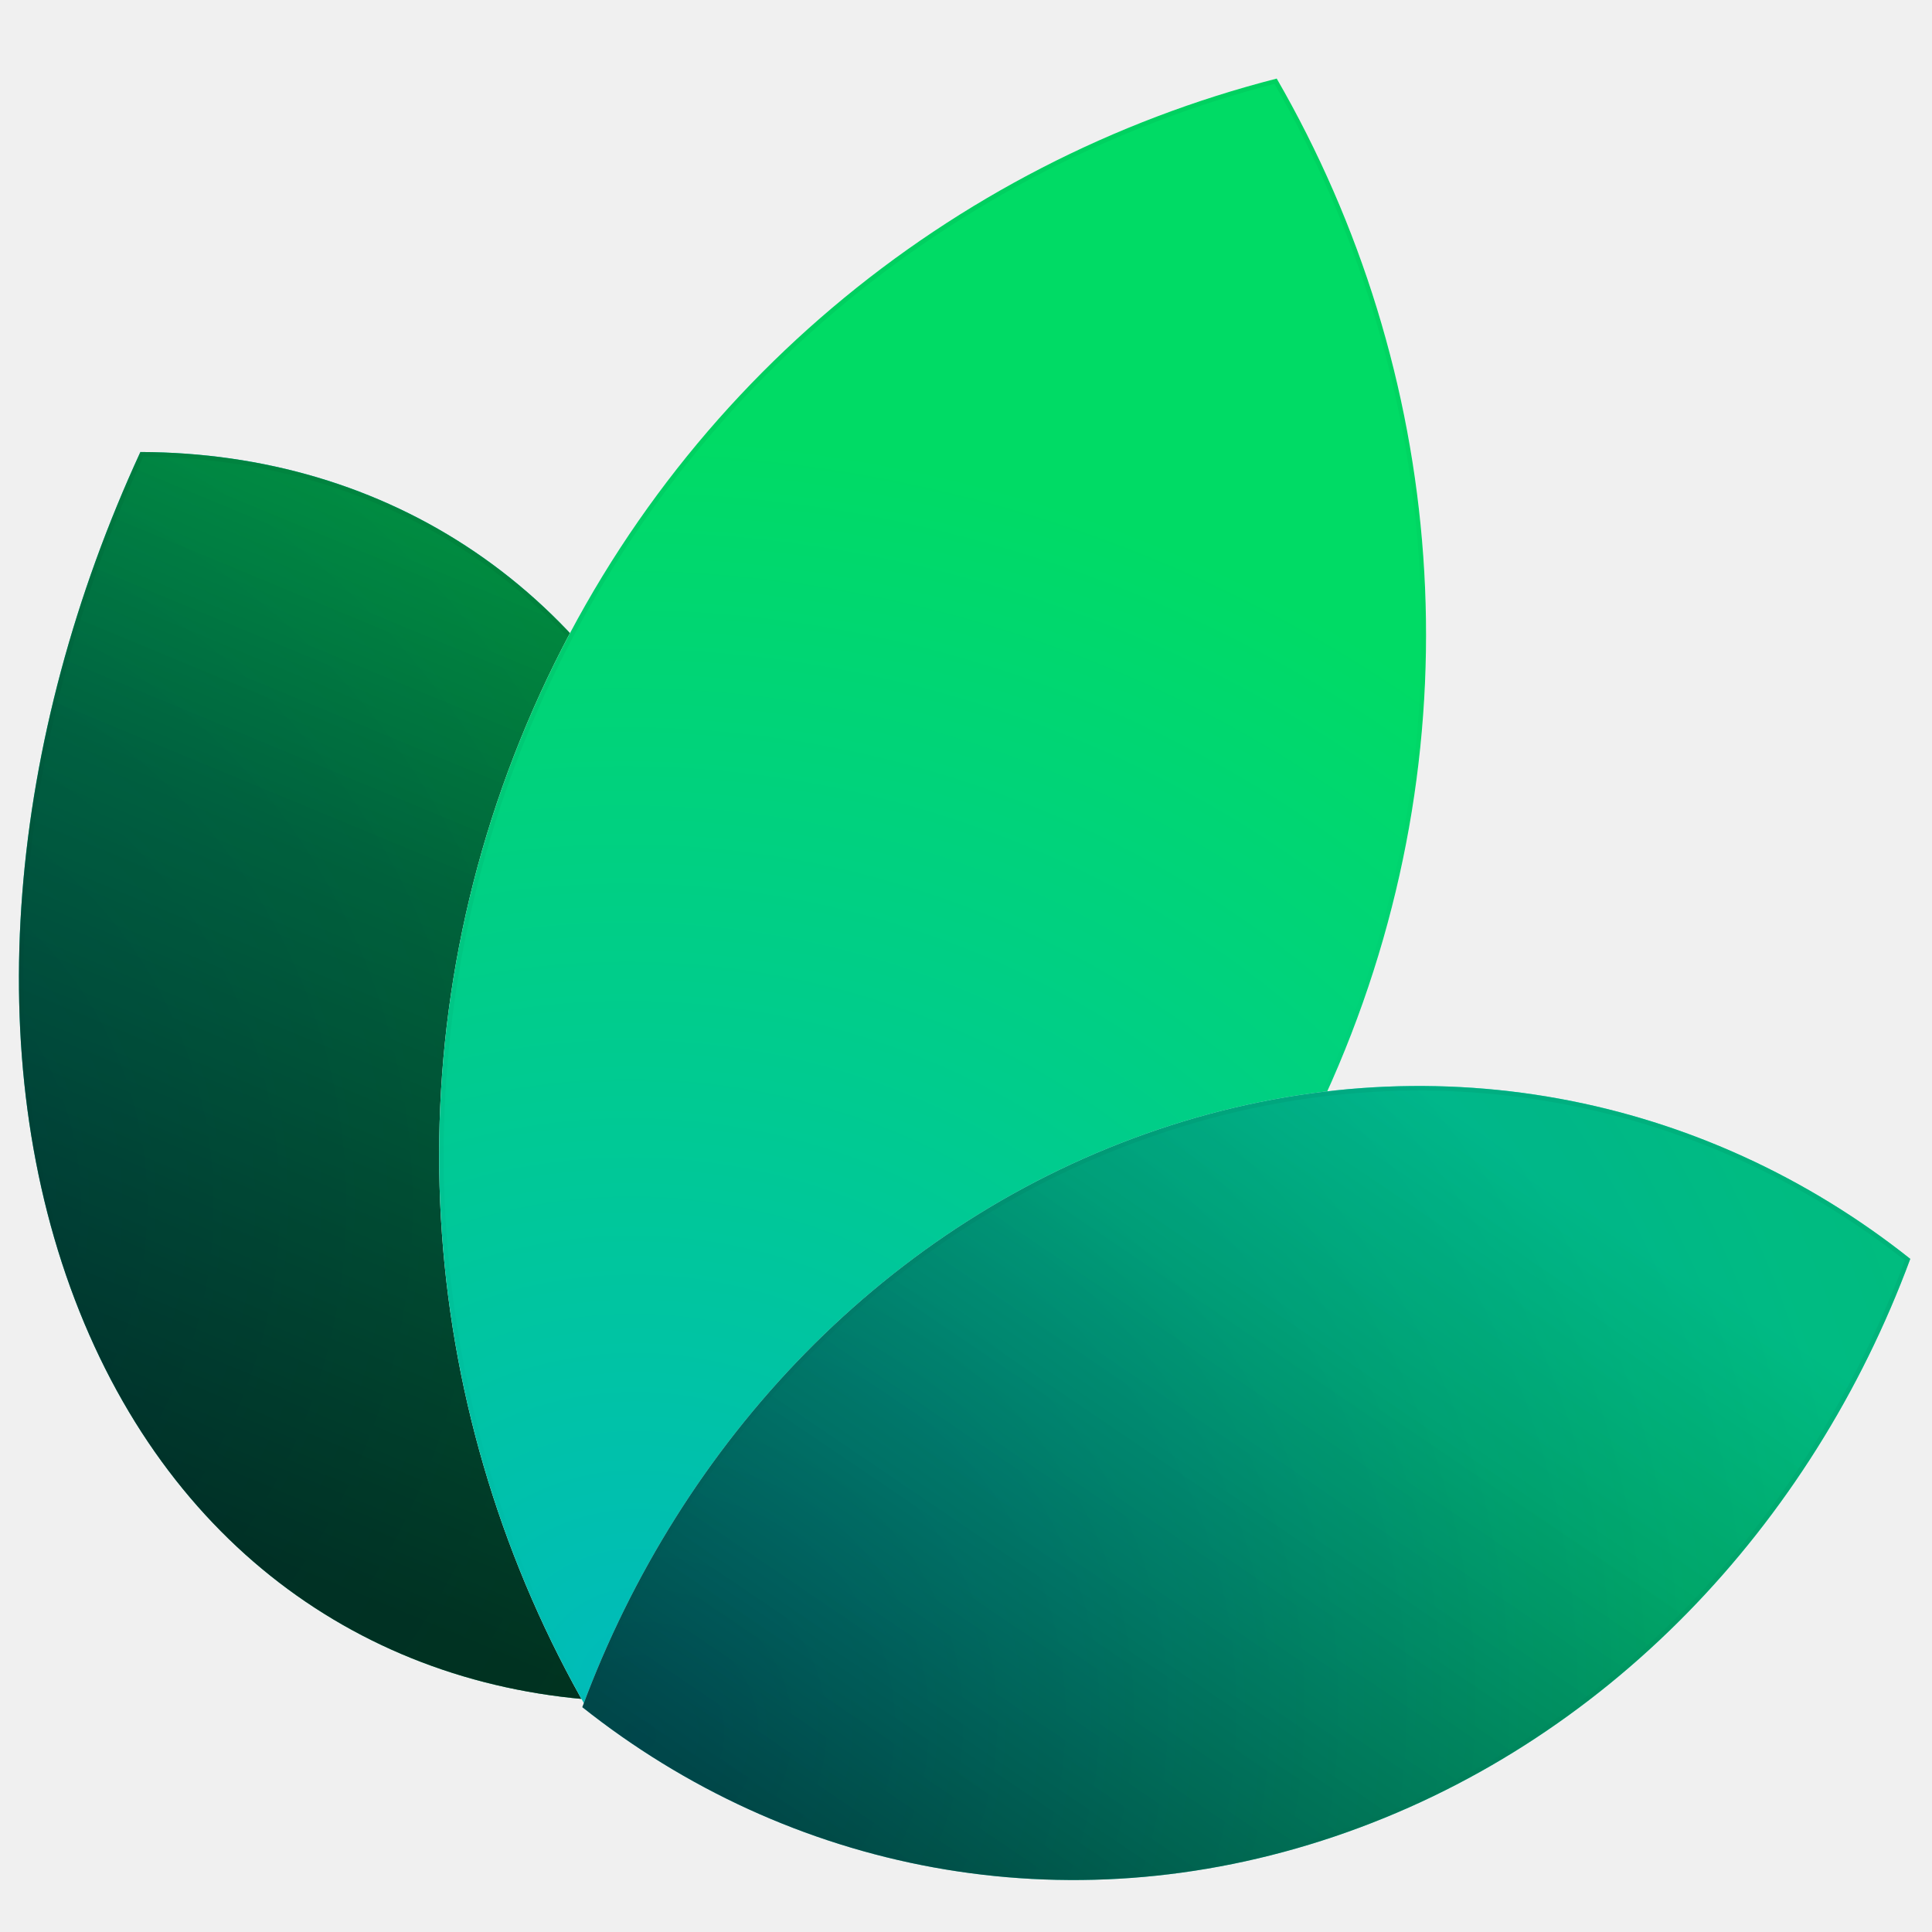
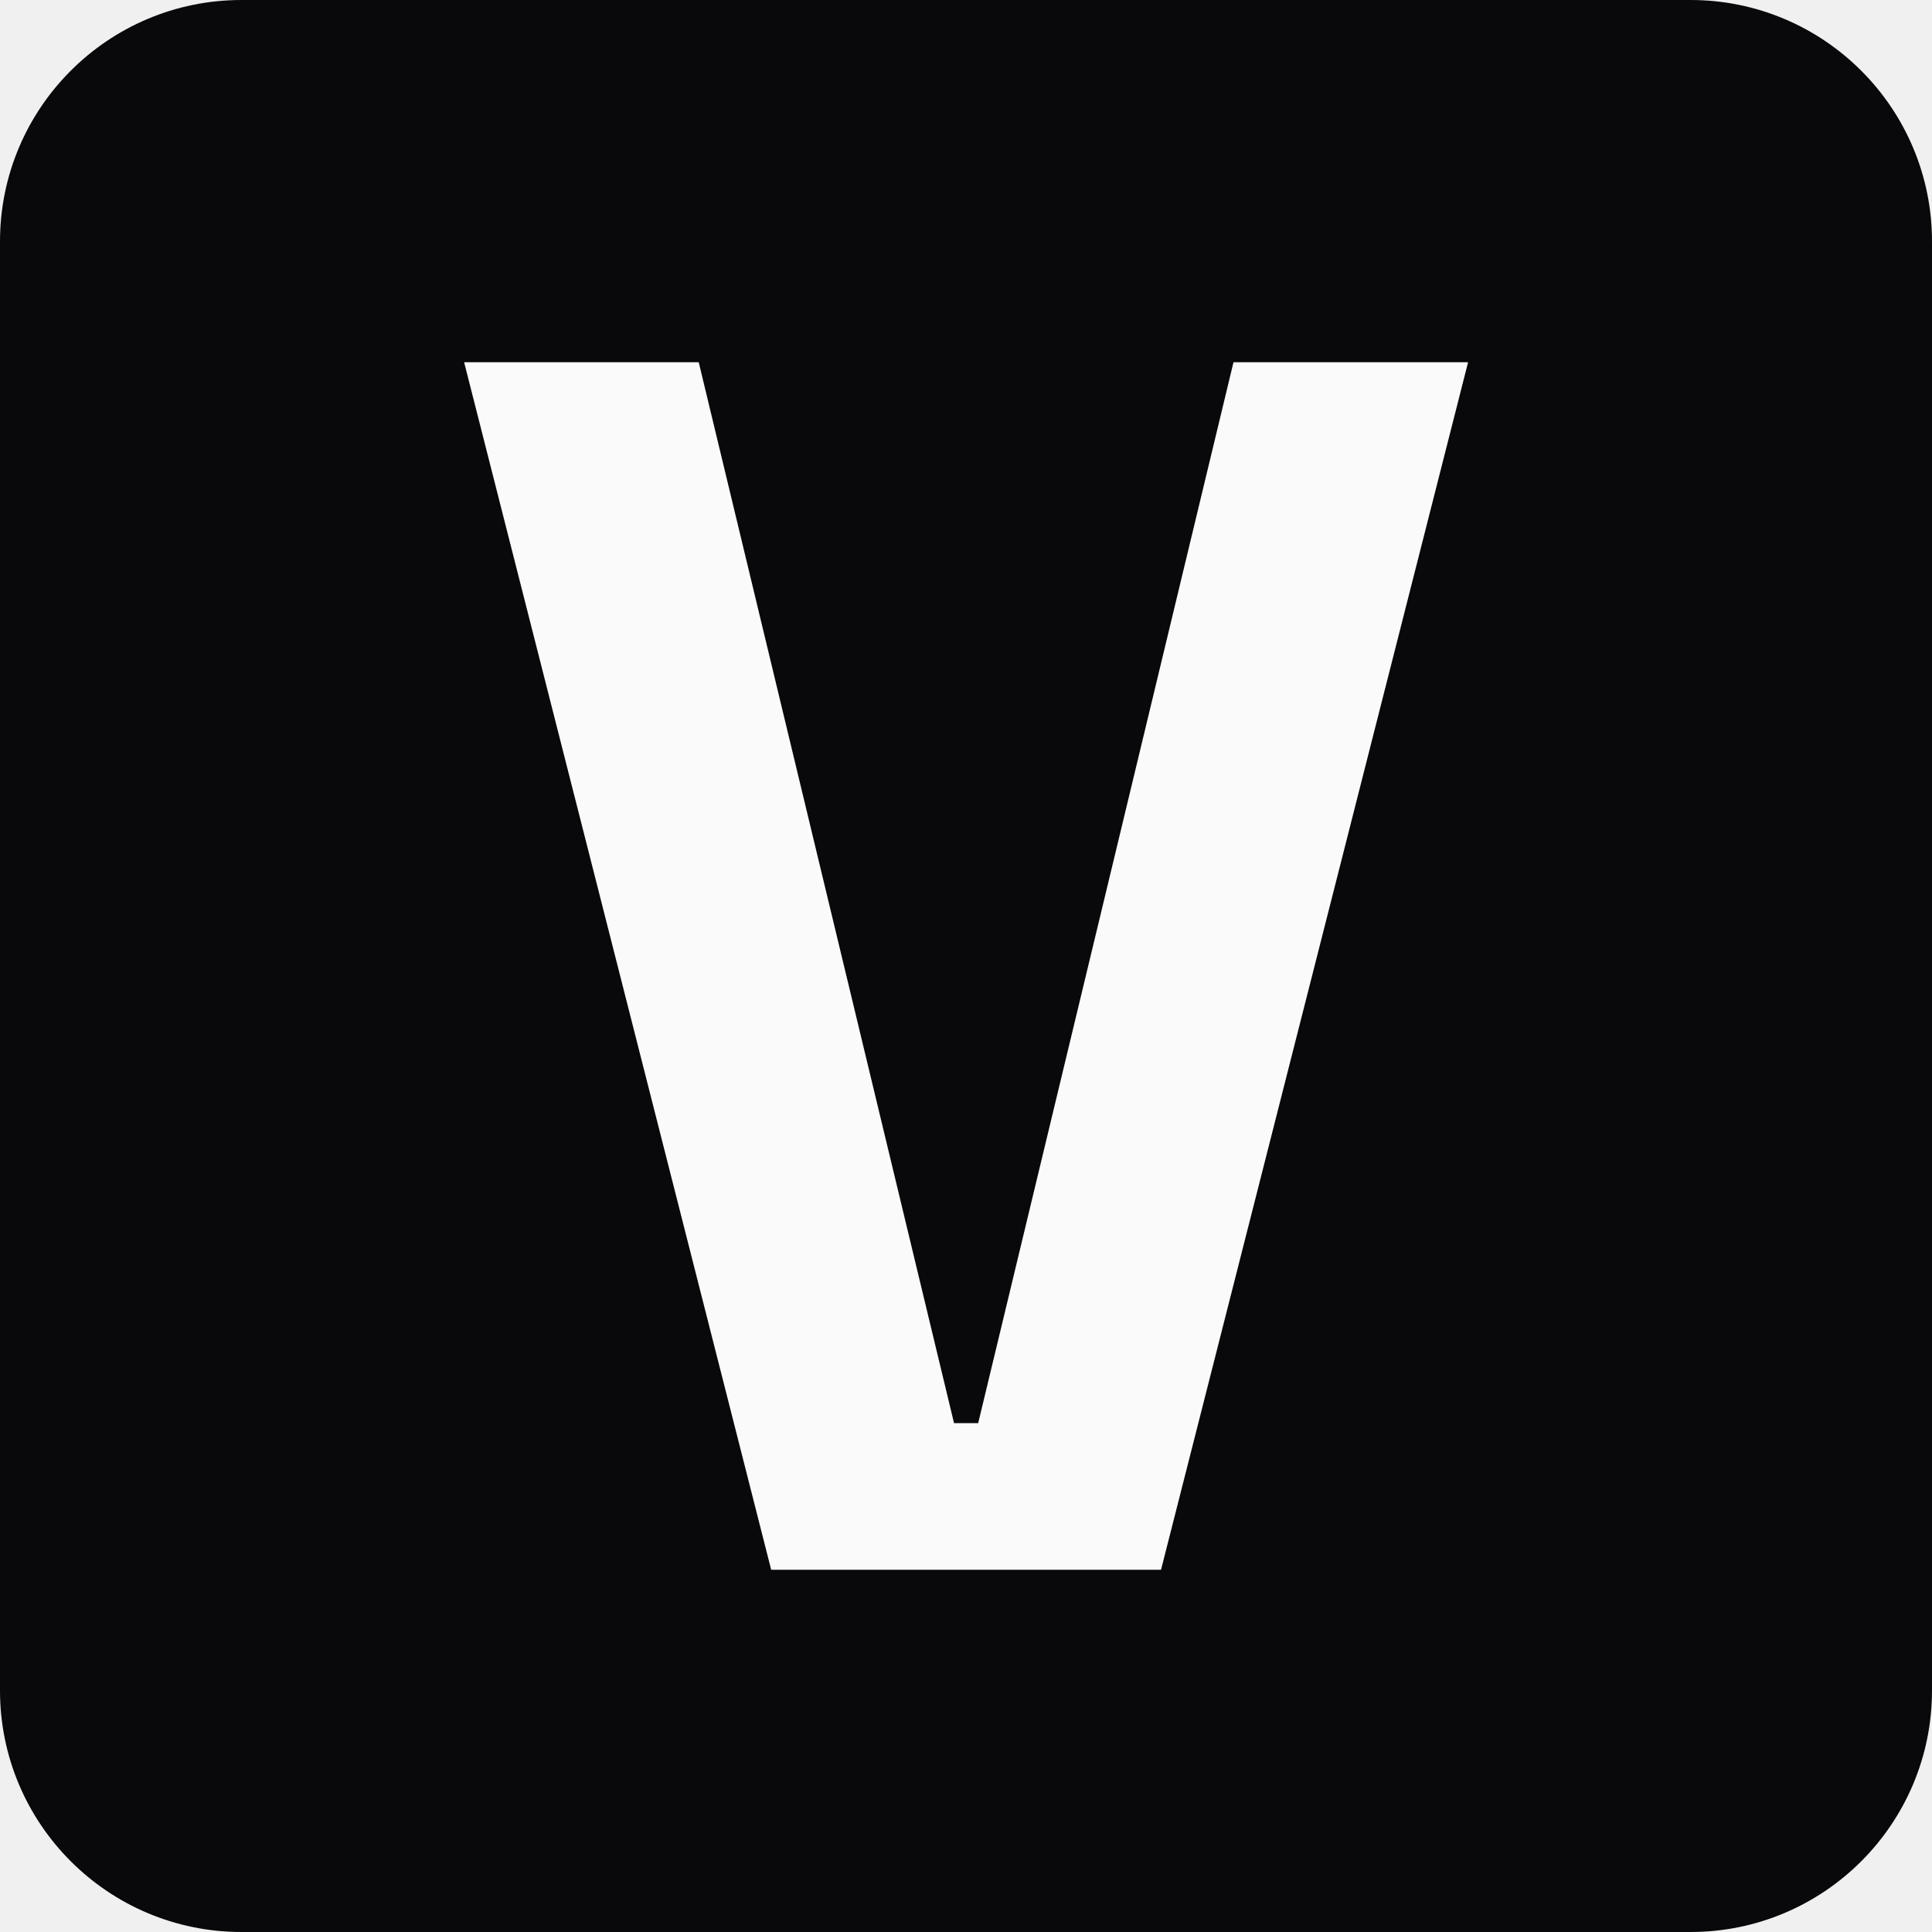
- <svg xmlns="http://www.w3.org/2000/svg" width="24" height="24" viewBox="0 0 24 24" fill="none">
-   <path d="M7.953 21.139C4.896 21.13 2.255 19.458 0.987 16.29C-0.28 13.121 0.109 9.163 1.744 5.615C4.801 5.624 7.442 7.296 8.71 10.465C9.977 13.633 9.588 17.591 7.953 21.139Z" fill="white" />
-   <path d="M7.953 21.139C4.896 21.13 2.255 19.458 0.987 16.29C-0.28 13.121 0.109 9.163 1.744 5.615C4.801 5.624 7.442 7.296 8.71 10.465C9.977 13.633 9.588 17.591 7.953 21.139Z" fill="url(#paint0_radial_101_2703)" />
-   <path d="M7.953 21.139C4.896 21.13 2.255 19.458 0.987 16.29C-0.28 13.121 0.109 9.163 1.744 5.615C4.801 5.624 7.442 7.296 8.71 10.465C9.977 13.633 9.588 17.591 7.953 21.139Z" fill="black" fill-opacity="0.5" style="mix-blend-mode:hard-light" />
-   <path d="M7.953 21.139C4.896 21.13 2.255 19.458 0.987 16.29C-0.28 13.121 0.109 9.163 1.744 5.615C4.801 5.624 7.442 7.296 8.71 10.465C9.977 13.633 9.588 17.591 7.953 21.139Z" fill="url(#paint1_linear_101_2703)" fill-opacity="0.5" style="mix-blend-mode:hard-light" />
-   <path d="M8.684 10.476C9.945 13.63 9.561 17.572 7.935 21.111C4.897 21.096 2.274 19.431 1.013 16.279C-0.248 13.124 0.136 9.182 1.762 5.643C4.8 5.659 7.423 7.324 8.684 10.476Z" stroke="url(#paint2_linear_101_2703)" stroke-opacity="0.05" stroke-width="0.056" />
-   <path d="M7.31 21.257C11.354 20.221 14.884 17.375 16.628 13.236C18.373 9.097 17.945 4.587 15.86 0.976C11.816 2.012 8.287 4.858 6.542 8.998C4.797 13.137 5.225 17.646 7.31 21.257Z" fill="white" />
-   <path d="M7.31 21.257C11.354 20.221 14.884 17.375 16.628 13.236C18.373 9.097 17.945 4.587 15.86 0.976C11.816 2.012 8.287 4.858 6.542 8.998C4.797 13.137 5.225 17.646 7.31 21.257Z" fill="url(#paint3_radial_101_2703)" />
-   <path d="M16.603 13.225C14.864 17.349 11.351 20.187 7.324 21.225C5.253 17.624 4.829 13.132 6.568 9.009C8.306 4.885 11.819 2.047 15.846 1.009C17.918 4.61 18.341 9.101 16.603 13.225Z" stroke="url(#paint4_linear_101_2703)" stroke-opacity="0.05" stroke-width="0.056" />
-   <path d="M7.234 21.207C9.789 23.237 13.21 23.951 16.577 22.814C19.944 21.677 22.506 18.945 23.73 15.638C21.175 13.608 17.754 12.894 14.387 14.031C11.02 15.168 8.458 17.901 7.234 21.207Z" fill="white" />
-   <path d="M7.234 21.207C9.789 23.237 13.21 23.951 16.577 22.814C19.944 21.677 22.506 18.945 23.73 15.638C21.175 13.608 17.754 12.894 14.387 14.031C11.02 15.168 8.458 17.901 7.234 21.207Z" fill="url(#paint5_radial_101_2703)" />
-   <path d="M7.234 21.207C9.789 23.237 13.21 23.951 16.577 22.814C19.944 21.677 22.506 18.945 23.73 15.638C21.175 13.608 17.754 12.894 14.387 14.031C11.02 15.168 8.458 17.901 7.234 21.207Z" fill="black" fill-opacity="0.2" style="mix-blend-mode:hard-light" />
-   <path d="M7.234 21.207C9.789 23.237 13.21 23.951 16.577 22.814C19.944 21.677 22.506 18.945 23.73 15.638C21.175 13.608 17.754 12.894 14.387 14.031C11.02 15.168 8.458 17.901 7.234 21.207Z" fill="url(#paint6_linear_101_2703)" fill-opacity="0.5" style="mix-blend-mode:hard-light" />
-   <path d="M16.568 22.787C13.218 23.918 9.814 23.212 7.267 21.198C8.492 17.907 11.044 15.189 14.396 14.058C17.747 12.927 21.15 13.633 23.697 15.648C22.472 18.938 19.92 21.656 16.568 22.787Z" stroke="url(#paint7_linear_101_2703)" stroke-opacity="0.05" stroke-width="0.056" />
-   <defs>
-     <radialGradient id="paint0_radial_101_2703" cx="0" cy="0" r="1" gradientUnits="userSpaceOnUse" gradientTransform="translate(-3.00503 15.023) rotate(-10.029) scale(17.9572 17.784)">
-       <stop stop-color="#00B0BB" />
-       <stop offset="1" stop-color="#00DB65" />
-     </radialGradient>
-     <linearGradient id="paint1_linear_101_2703" x1="7.39" y1="4.813" x2="1.63" y2="18.689" gradientUnits="userSpaceOnUse">
-       <stop stop-color="#18E299" />
-       <stop offset="1" />
-     </linearGradient>
-     <linearGradient id="paint2_linear_101_2703" x1="7.948" y1="8.016" x2="1.761" y2="18.746" gradientUnits="userSpaceOnUse">
-       <stop />
-       <stop offset="1" stop-opacity="0" />
-     </linearGradient>
-     <radialGradient id="paint3_radial_101_2703" cx="0" cy="0" r="1" gradientUnits="userSpaceOnUse" gradientTransform="translate(8.11404 20.8822) rotate(-75.7542) scale(21.6246 23.7772)">
-       <stop stop-color="#00BBBB" />
-       <stop offset="0.713" stop-color="#00DB65" />
-     </radialGradient>
-     <linearGradient id="paint4_linear_101_2703" x1="7.602" y1="5.871" x2="15.556" y2="16.372" gradientUnits="userSpaceOnUse">
-       <stop />
-       <stop offset="1" stop-opacity="0" />
-     </linearGradient>
-     <radialGradient id="paint5_radial_101_2703" cx="0" cy="0" r="1" gradientUnits="userSpaceOnUse" gradientTransform="translate(7.84537 21.5181) rotate(-20.3525) scale(18.5603 17.32)">
-       <stop stop-color="#00B0BB" />
-       <stop offset="1" stop-color="#00DB65" />
-     </radialGradient>
-     <linearGradient id="paint6_linear_101_2703" x1="16.808" y1="13.007" x2="10.041" y2="22.994" gradientUnits="userSpaceOnUse">
-       <stop stop-color="#00B1BC" />
-       <stop offset="1" />
-     </linearGradient>
-     <linearGradient id="paint7_linear_101_2703" x1="16.808" y1="13.007" x2="14.169" y2="23.841" gradientUnits="userSpaceOnUse">
-       <stop />
-       <stop offset="1" stop-opacity="0" />
-     </linearGradient>
-   </defs>
+ <svg xmlns="http://www.w3.org/2000/svg" width="512" height="512" viewBox="0 0 512 512" fill="none">
+   <rect width="512" height="512" rx="64" fill="#09090B" />
+   <path d="M204.371 416L123 96H185.171L252.829 377.143H259.229L326.886 96H389.057L307.686 416H204.371Z" fill="#FAFAFA" />
</svg>
